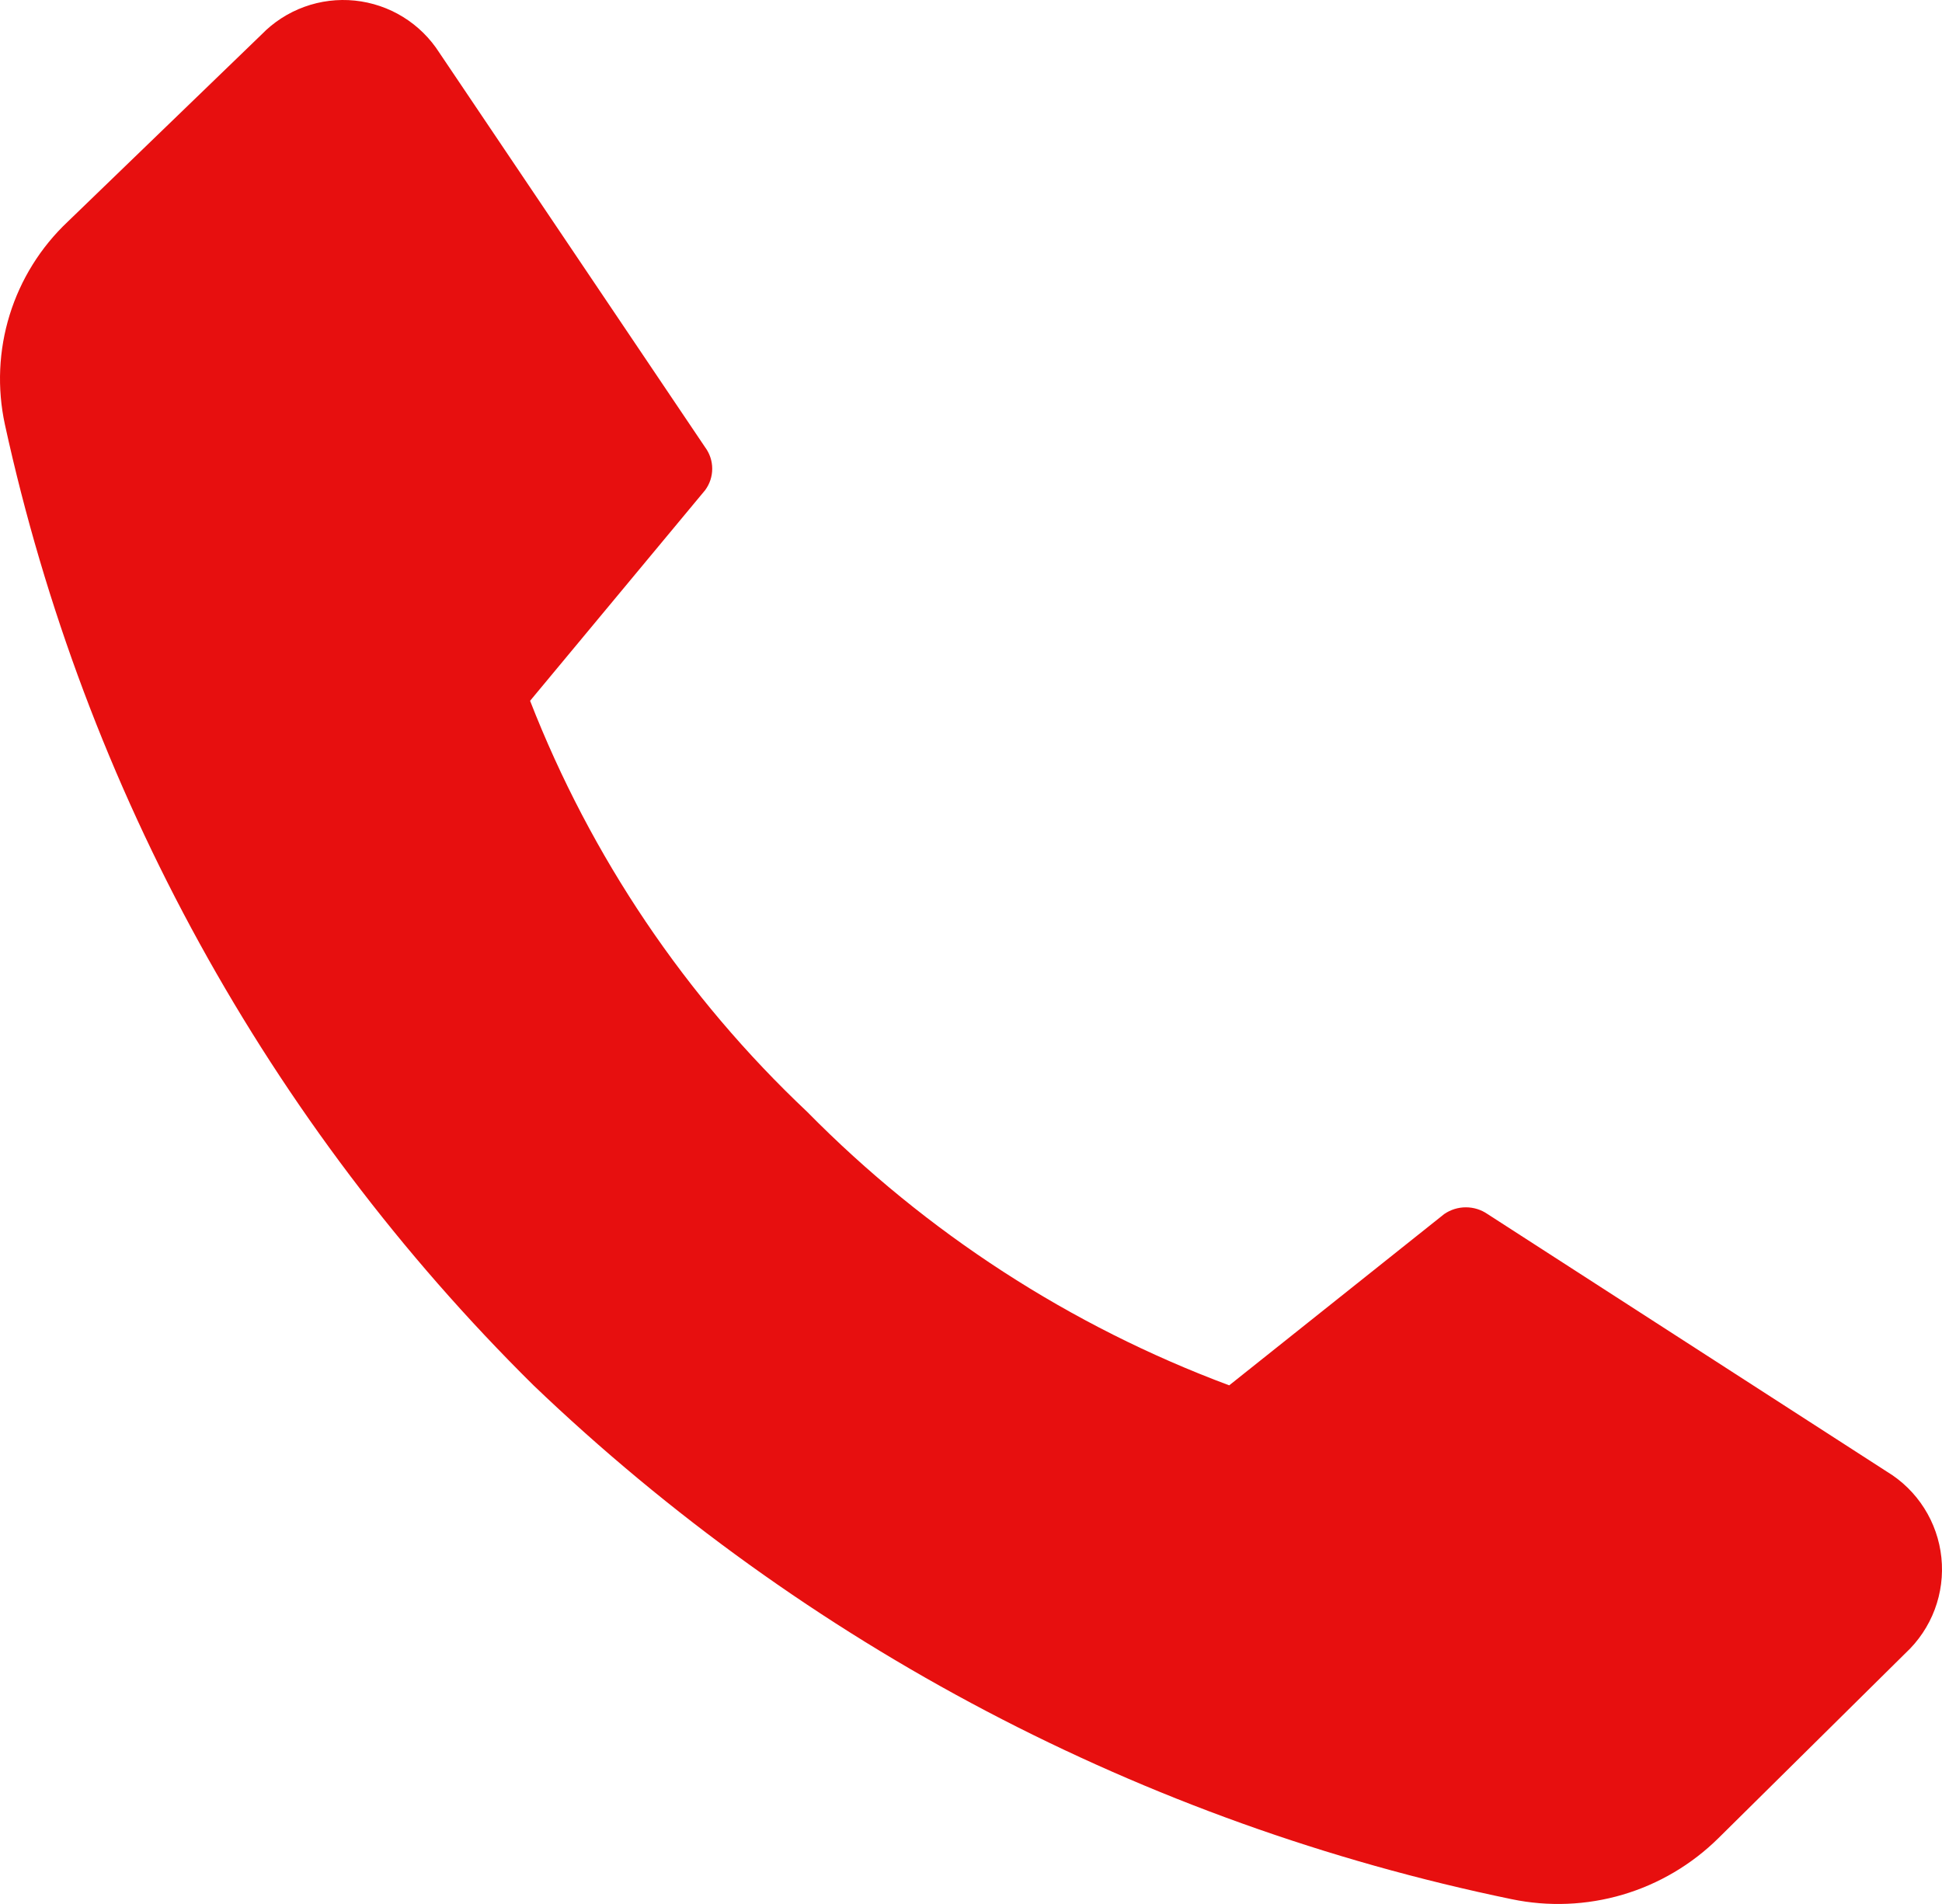
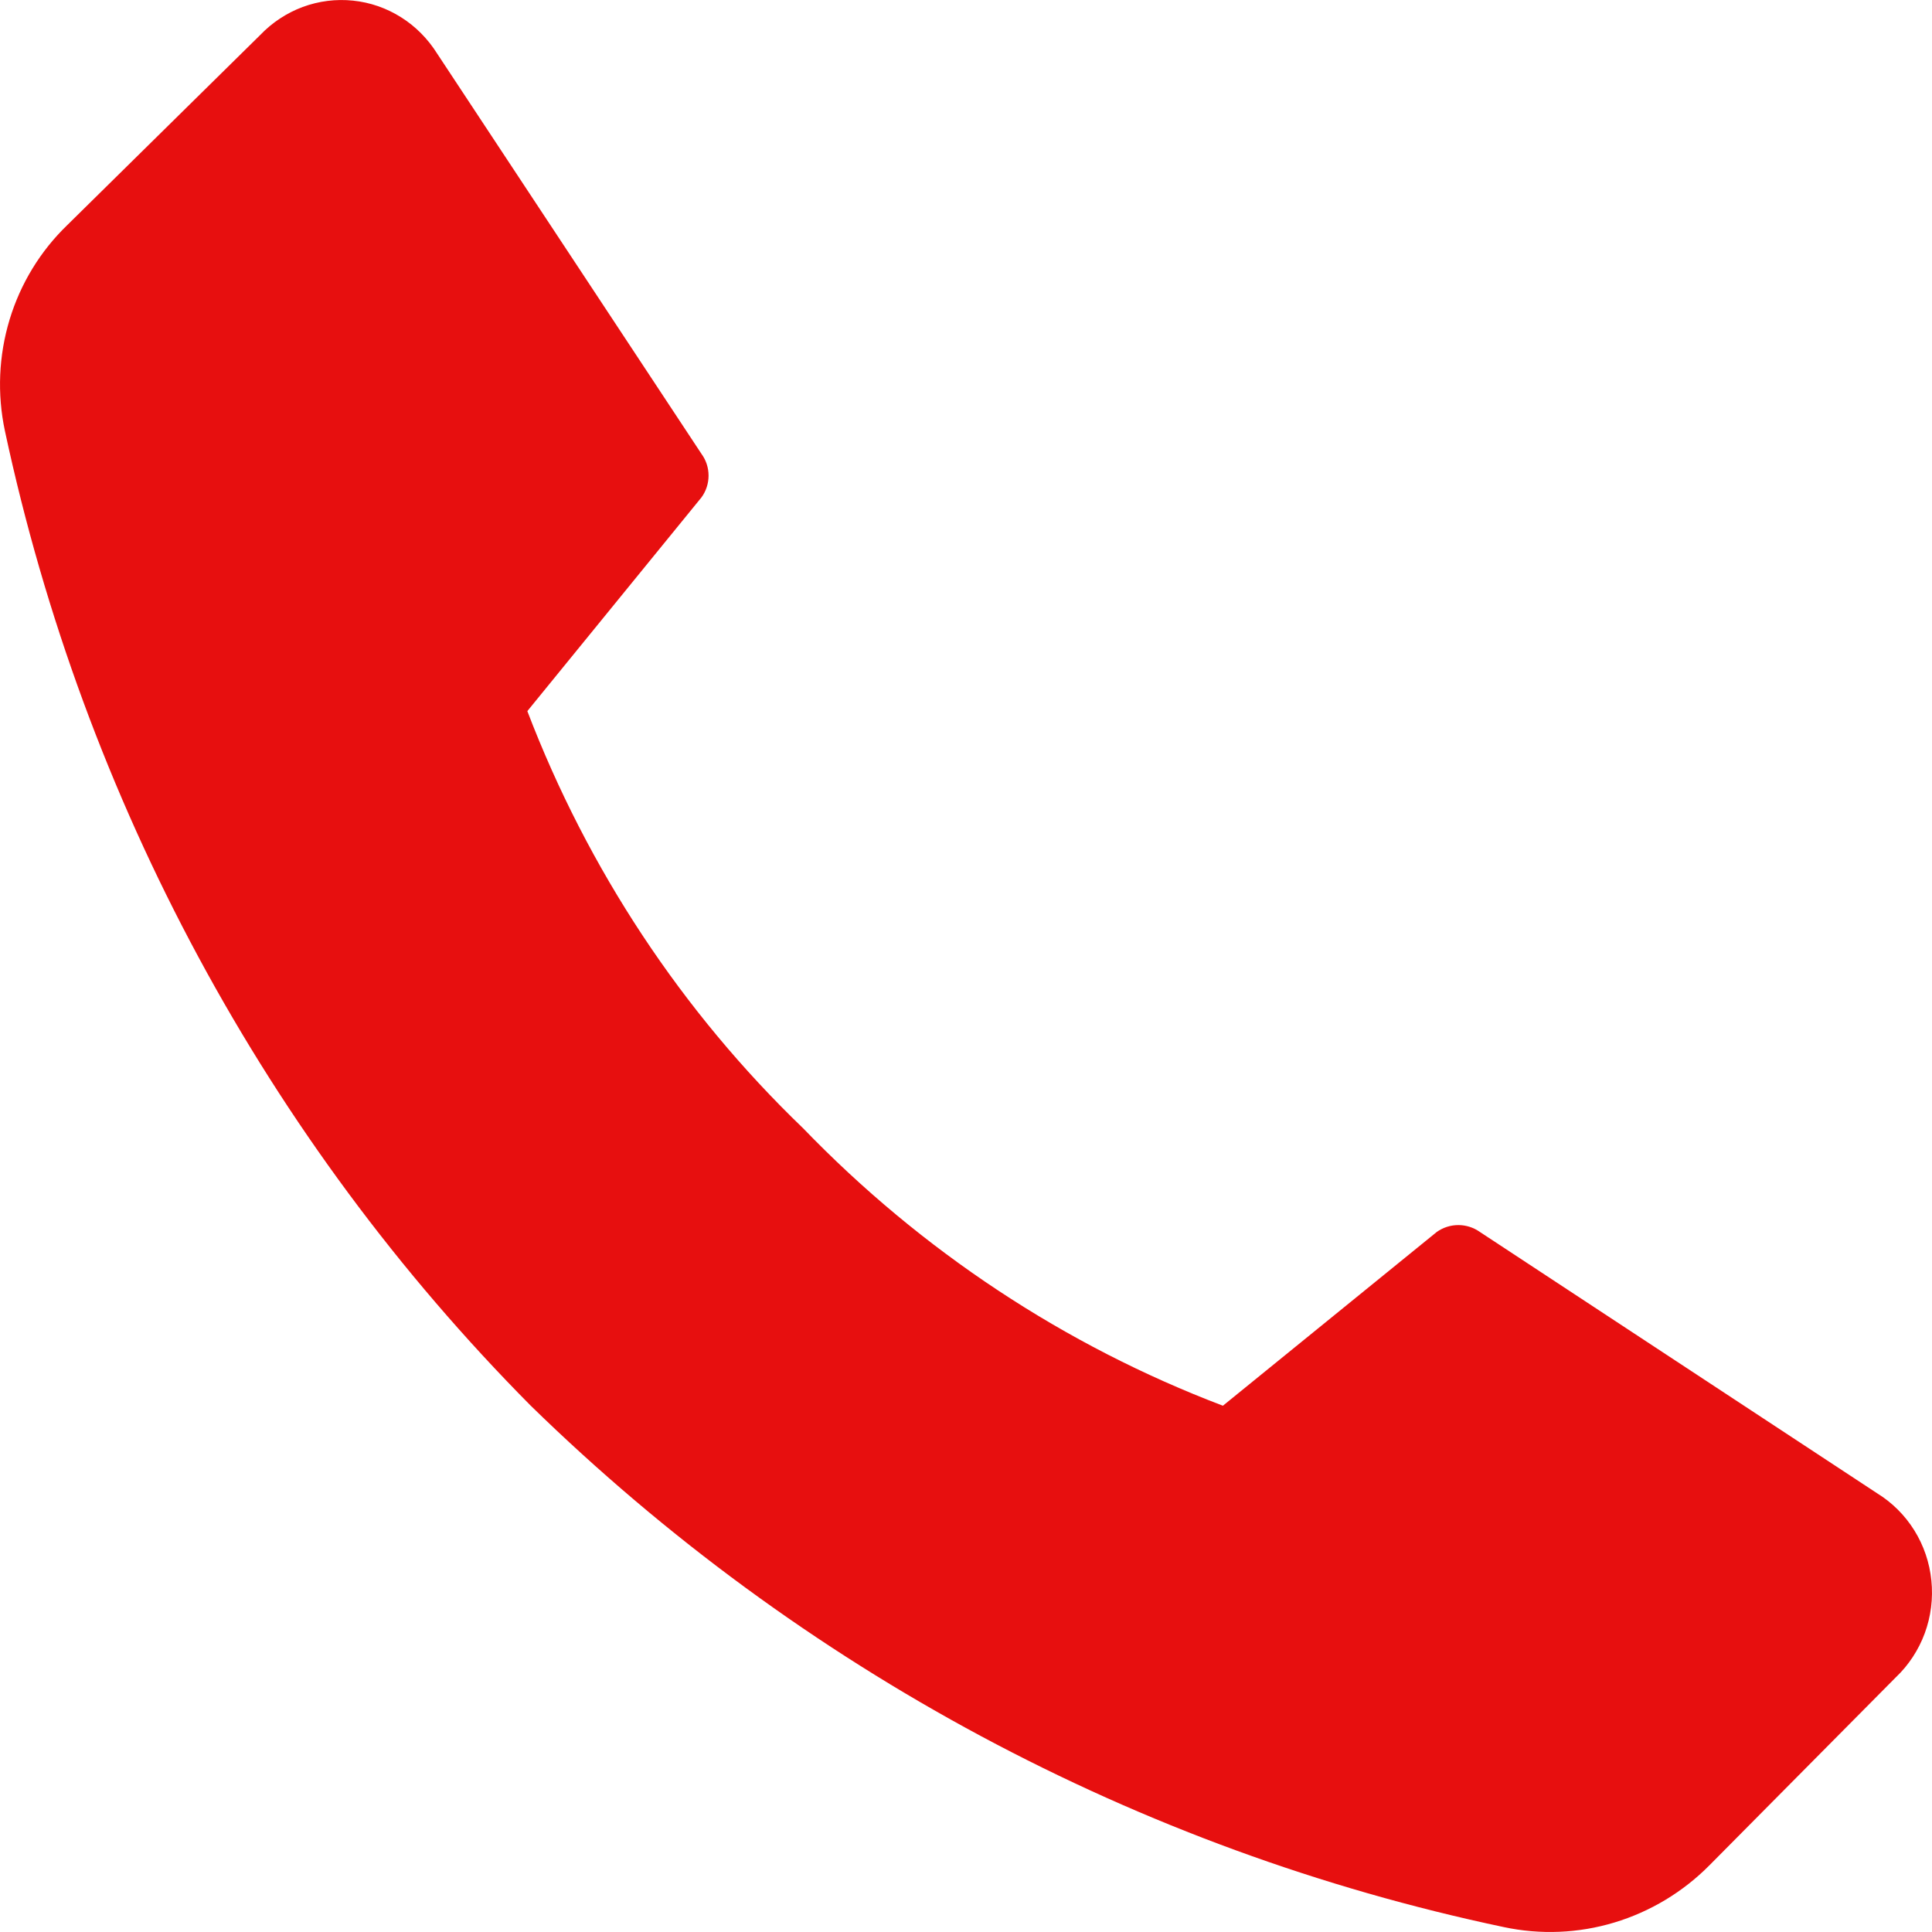
- <svg xmlns="http://www.w3.org/2000/svg" width="102" height="100" viewBox="0 0 102 100" fill="none">
-   <path d="M42.398 58.397C48.651 64.746 56.216 69.649 64.562 72.76L75.854 63.764C76.189 63.533 76.586 63.41 76.992 63.41C77.399 63.41 77.796 63.533 78.13 63.764L99.096 77.287C99.892 77.766 100.566 78.424 101.064 79.209C101.563 79.993 101.872 80.883 101.968 81.808C102.064 82.733 101.944 83.667 101.617 84.537C101.29 85.408 100.765 86.19 100.085 86.823L90.261 96.538C88.854 97.929 87.125 98.951 85.228 99.511C83.33 100.07 81.324 100.151 79.388 99.746C60.076 95.753 42.276 86.401 28.022 72.76C14.084 58.982 4.439 41.452 0.257 22.294C-0.156 20.386 -0.07 18.404 0.507 16.539C1.084 14.674 2.133 12.99 3.552 11.65L13.735 1.815C14.365 1.166 15.134 0.669 15.983 0.36C16.832 0.051 17.74 -0.061 18.639 0.031C19.538 0.124 20.404 0.418 21.174 0.893C21.943 1.368 22.594 2.011 23.08 2.774L37.037 23.494C37.278 23.819 37.408 24.213 37.408 24.618C37.408 25.023 37.278 25.418 37.037 25.743L27.842 36.807C31.034 44.996 36.006 52.371 42.398 58.397Z" fill="#E70F0F" />
+ <svg xmlns="http://www.w3.org/2000/svg" width="40" height="40" viewBox="0 0 40 40" fill="none">
+   <path d="M16.627 23.359C19.079 25.899 22.045 27.86 25.319 29.104L29.747 25.506C29.878 25.413 30.034 25.364 30.193 25.364C30.352 25.364 30.508 25.413 30.639 25.506L38.861 30.915C39.173 31.107 39.438 31.37 39.633 31.683C39.829 31.997 39.95 32.353 39.987 32.723C40.025 33.093 39.978 33.467 39.85 33.815C39.721 34.163 39.516 34.476 39.249 34.729L35.396 38.615C34.845 39.172 34.166 39.58 33.422 39.804C32.679 40.028 31.892 40.06 31.133 39.898C23.559 38.301 16.579 34.56 10.989 29.104C5.523 23.593 1.741 16.581 0.101 8.918C-0.061 8.155 -0.027 7.362 0.199 6.616C0.425 5.87 0.837 5.196 1.393 4.66L5.386 0.726C5.633 0.467 5.935 0.268 6.268 0.144C6.601 0.021 6.957 -0.024 7.31 0.013C7.662 0.049 8.002 0.167 8.303 0.357C8.605 0.547 8.86 0.805 9.051 1.11L14.524 9.398C14.619 9.528 14.67 9.685 14.67 9.847C14.67 10.009 14.619 10.167 14.524 10.297L10.918 14.723C12.17 17.998 14.12 20.948 16.627 23.359V23.359Z" fill="#E70F0F" />
</svg>
